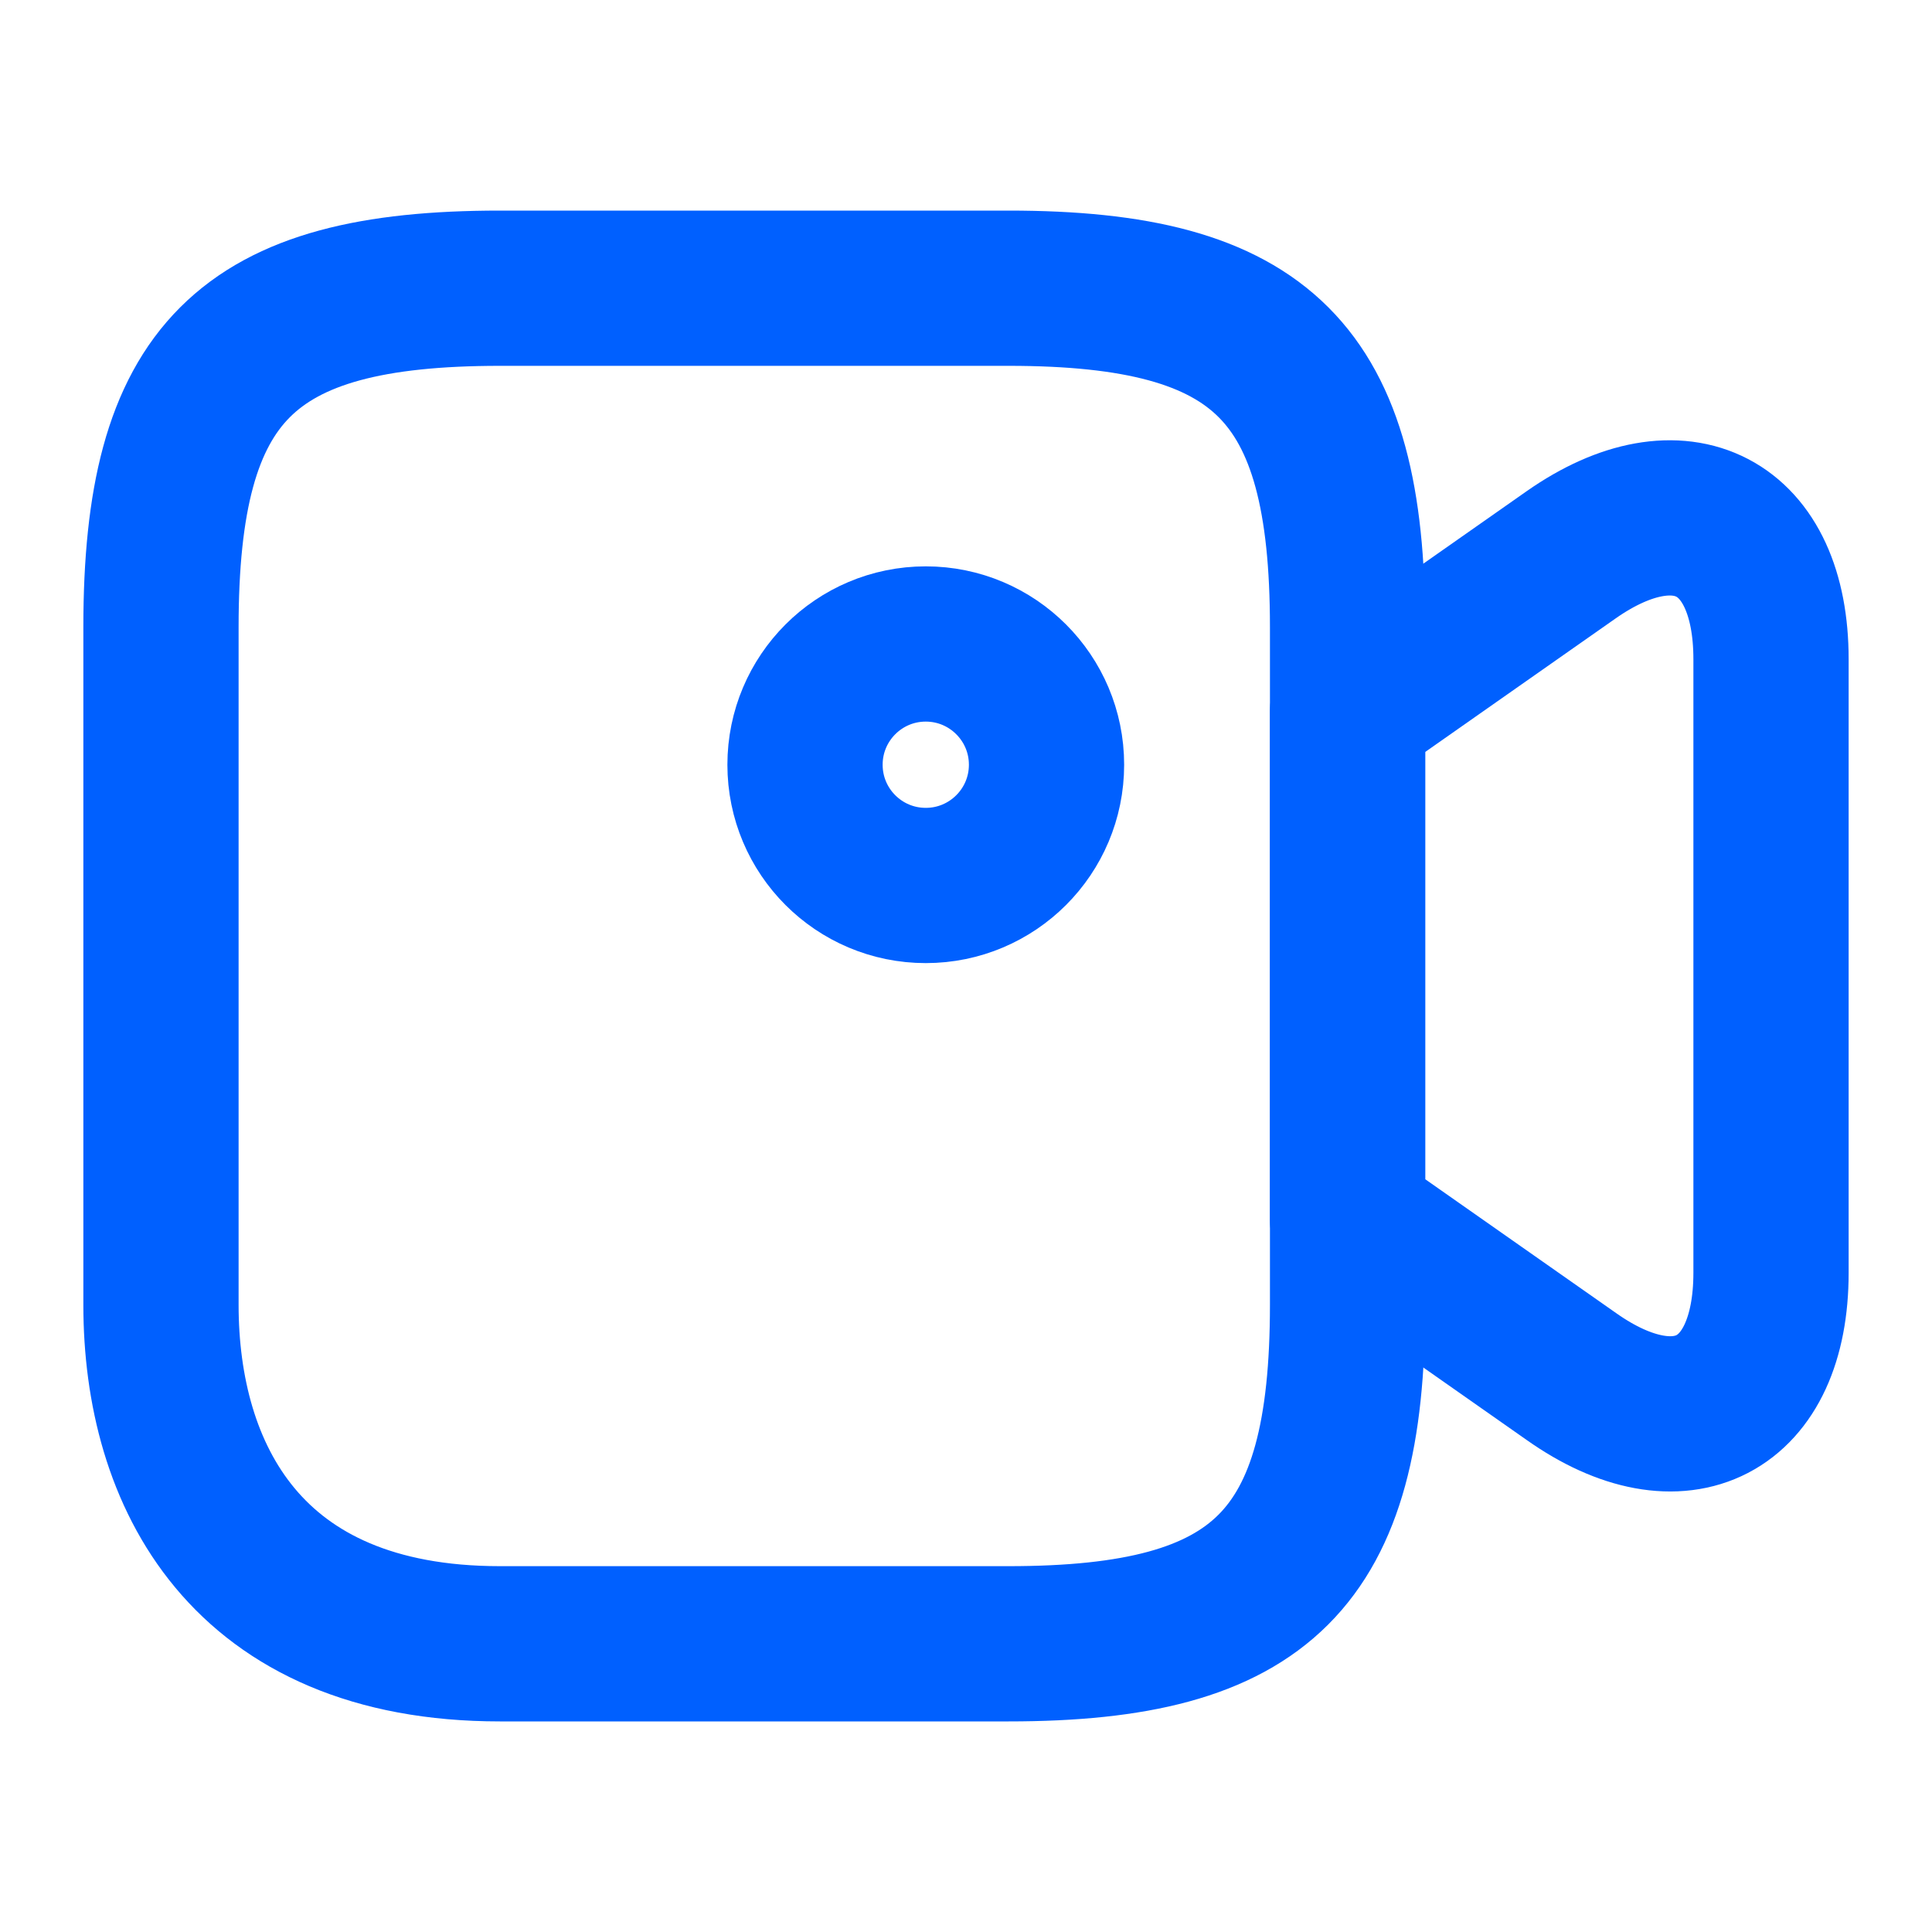
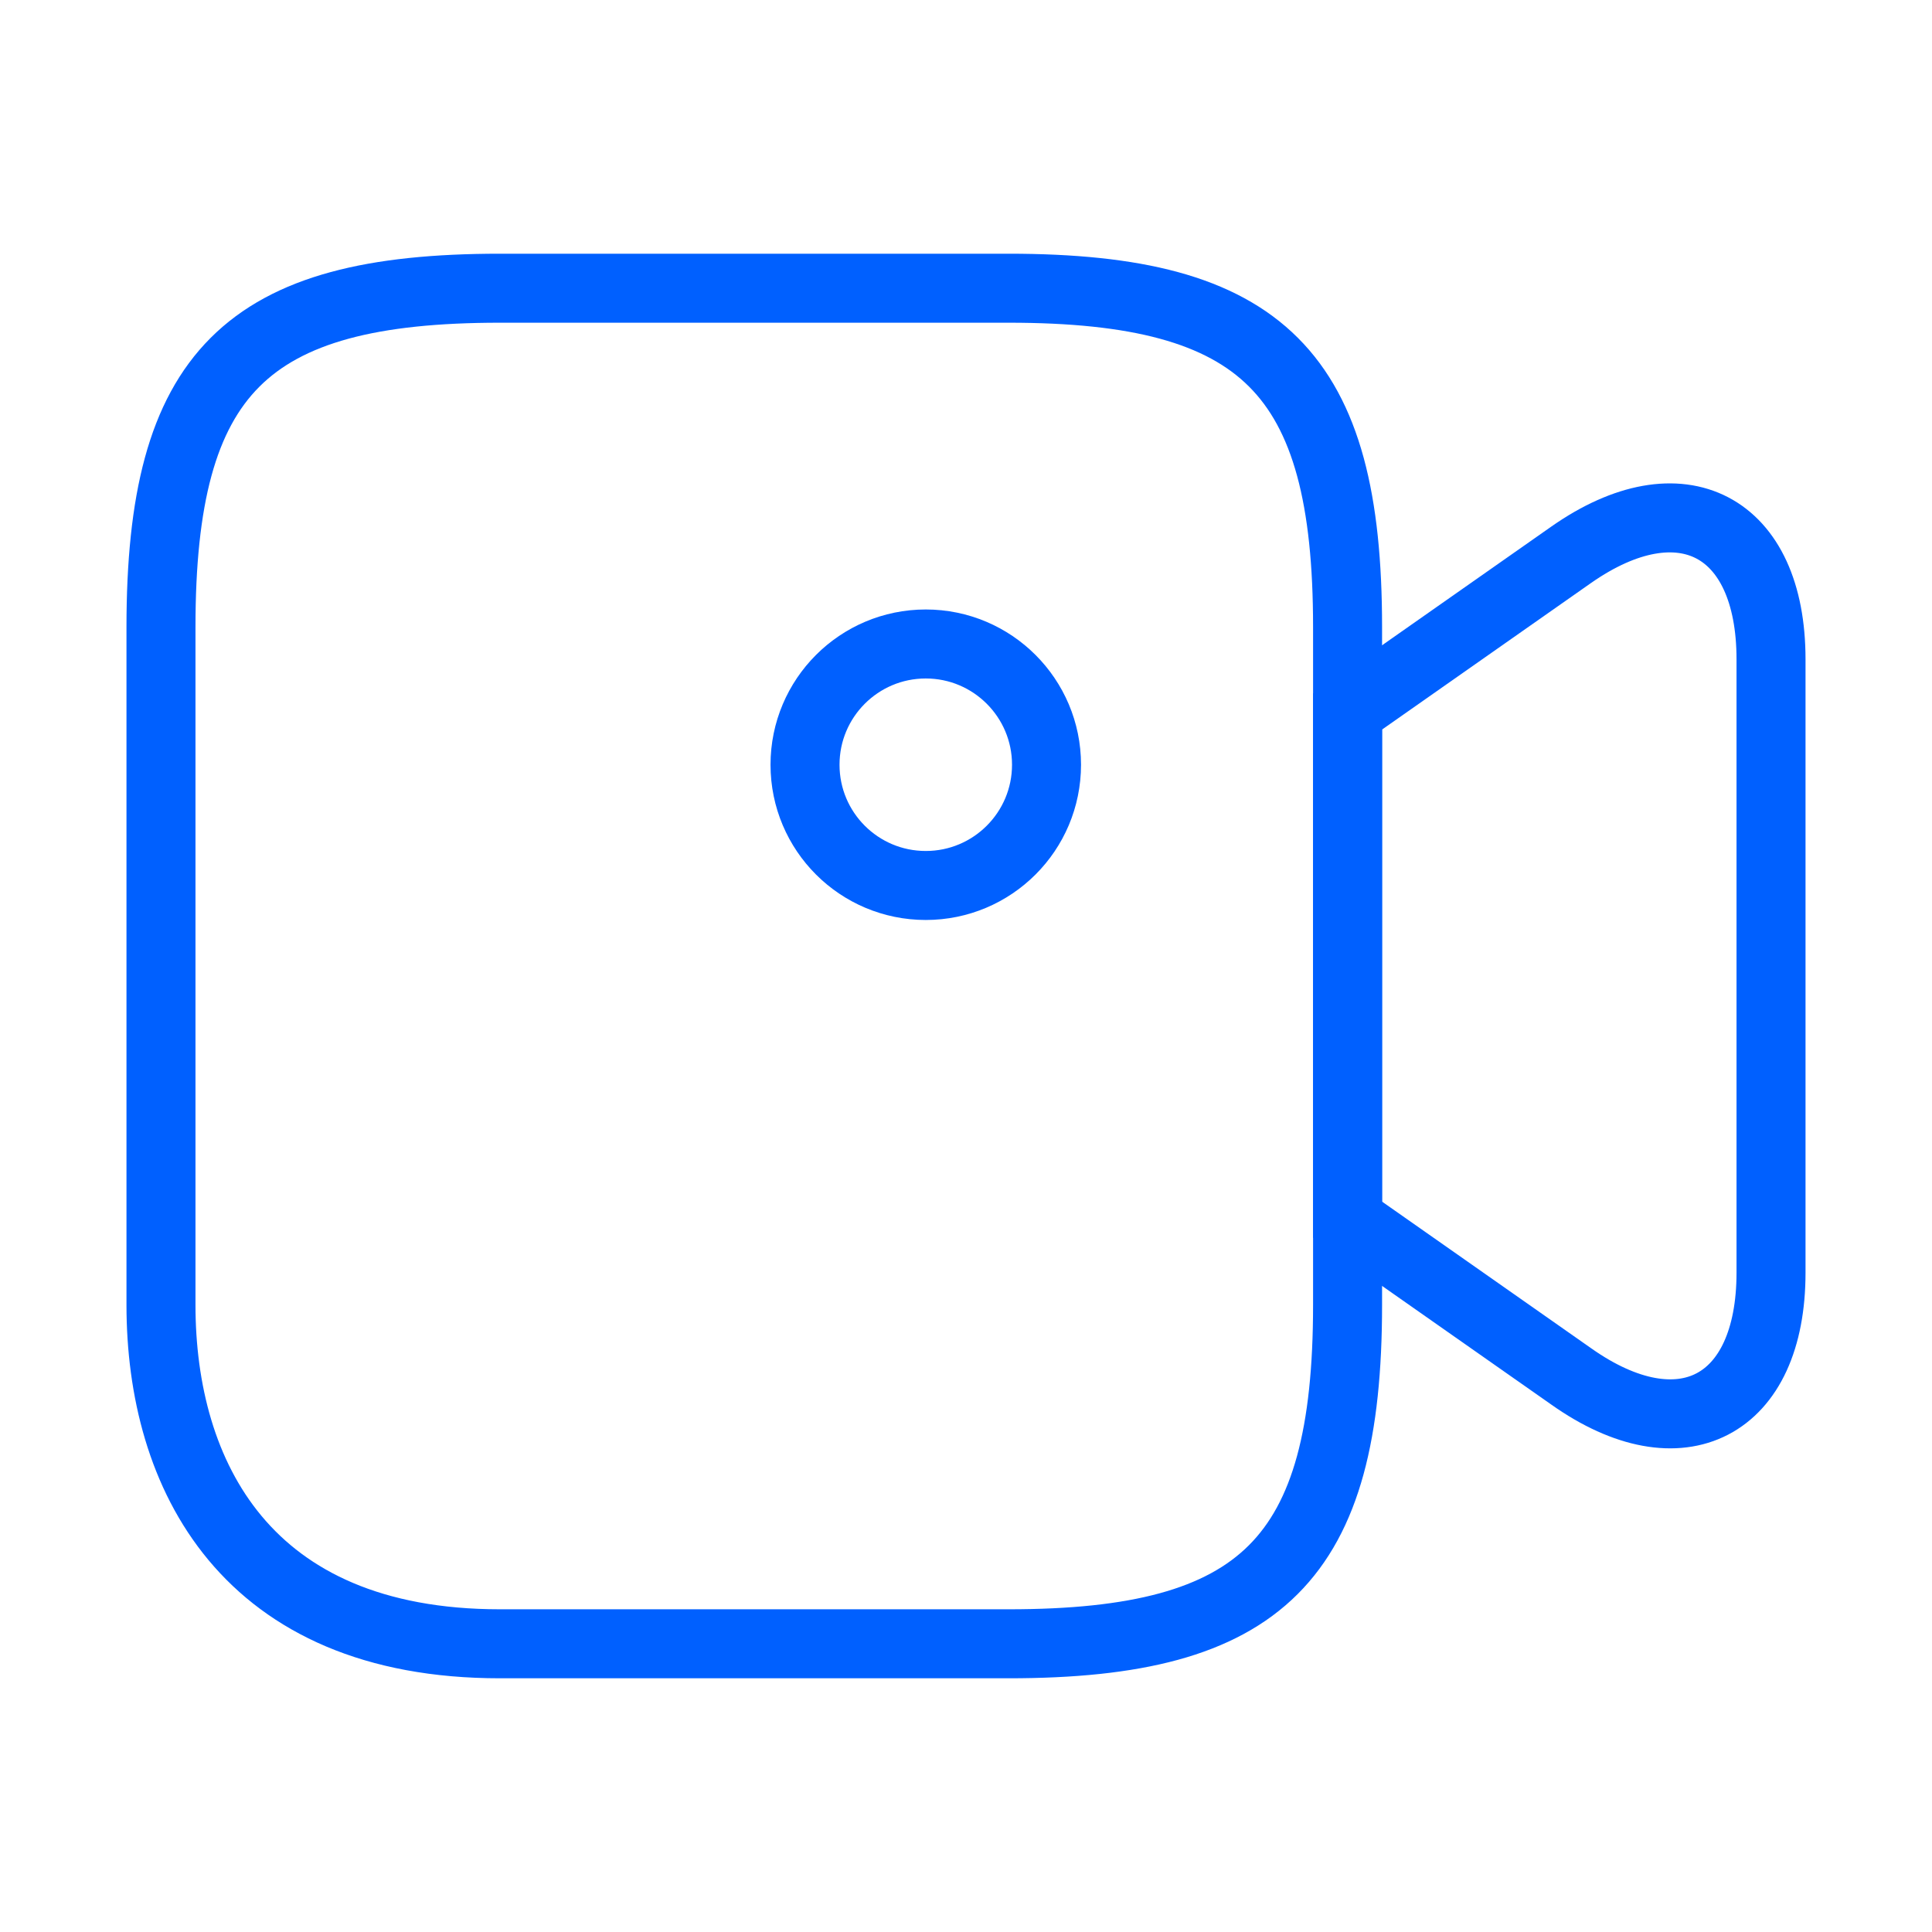
<svg xmlns="http://www.w3.org/2000/svg" width="28" height="28" viewBox="0 0 28 28" fill="none">
-   <path d="M14.618 23.823H7.245C3.558 23.823 2.333 21.373 2.333 18.912V9.088C2.333 5.402 3.558 4.177 7.245 4.177H14.618C18.305 4.177 19.53 5.402 19.53 9.088V18.912C19.53 22.598 18.294 23.823 14.618 23.823Z" stroke="#0060FF" stroke-width="2.25" stroke-linecap="round" stroke-linejoin="round" />
-   <path d="M22.774 19.95L19.53 17.675V10.313L22.774 8.038C24.36 6.93 25.667 7.607 25.667 9.555V18.445C25.667 20.393 24.36 21.07 22.774 19.95Z" stroke="#0060FF" stroke-width="2.25" stroke-linecap="round" stroke-linejoin="round" />
-   <path d="M13.417 12.833C14.383 12.833 15.167 12.05 15.167 11.083C15.167 10.117 14.383 9.333 13.417 9.333C12.45 9.333 11.667 10.117 11.667 11.083C11.667 12.05 12.45 12.833 13.417 12.833Z" stroke="#0060FF" stroke-width="2.25" stroke-linecap="round" stroke-linejoin="round" />
+   <path d="M14.618 23.823H7.245C3.558 23.823 2.333 21.373 2.333 18.912V9.088C2.333 5.402 3.558 4.177 7.245 4.177H14.618C18.305 4.177 19.53 5.402 19.53 9.088V18.912C19.53 22.598 18.294 23.823 14.618 23.823Z" stroke="#0060FF" strokeWidth="2.25" strokeLinecap="round" strokeLinejoin="round" />
+   <path d="M22.774 19.95L19.53 17.675V10.313L22.774 8.038C24.36 6.93 25.667 7.607 25.667 9.555V18.445C25.667 20.393 24.36 21.07 22.774 19.95Z" stroke="#0060FF" strokeWidth="2.25" strokeLinecap="round" strokeLinejoin="round" />
+   <path d="M13.417 12.833C14.383 12.833 15.167 12.05 15.167 11.083C15.167 10.117 14.383 9.333 13.417 9.333C12.45 9.333 11.667 10.117 11.667 11.083C11.667 12.05 12.45 12.833 13.417 12.833Z" stroke="#0060FF" strokeWidth="2.25" strokeLinecap="round" strokeLinejoin="round" />
</svg>
